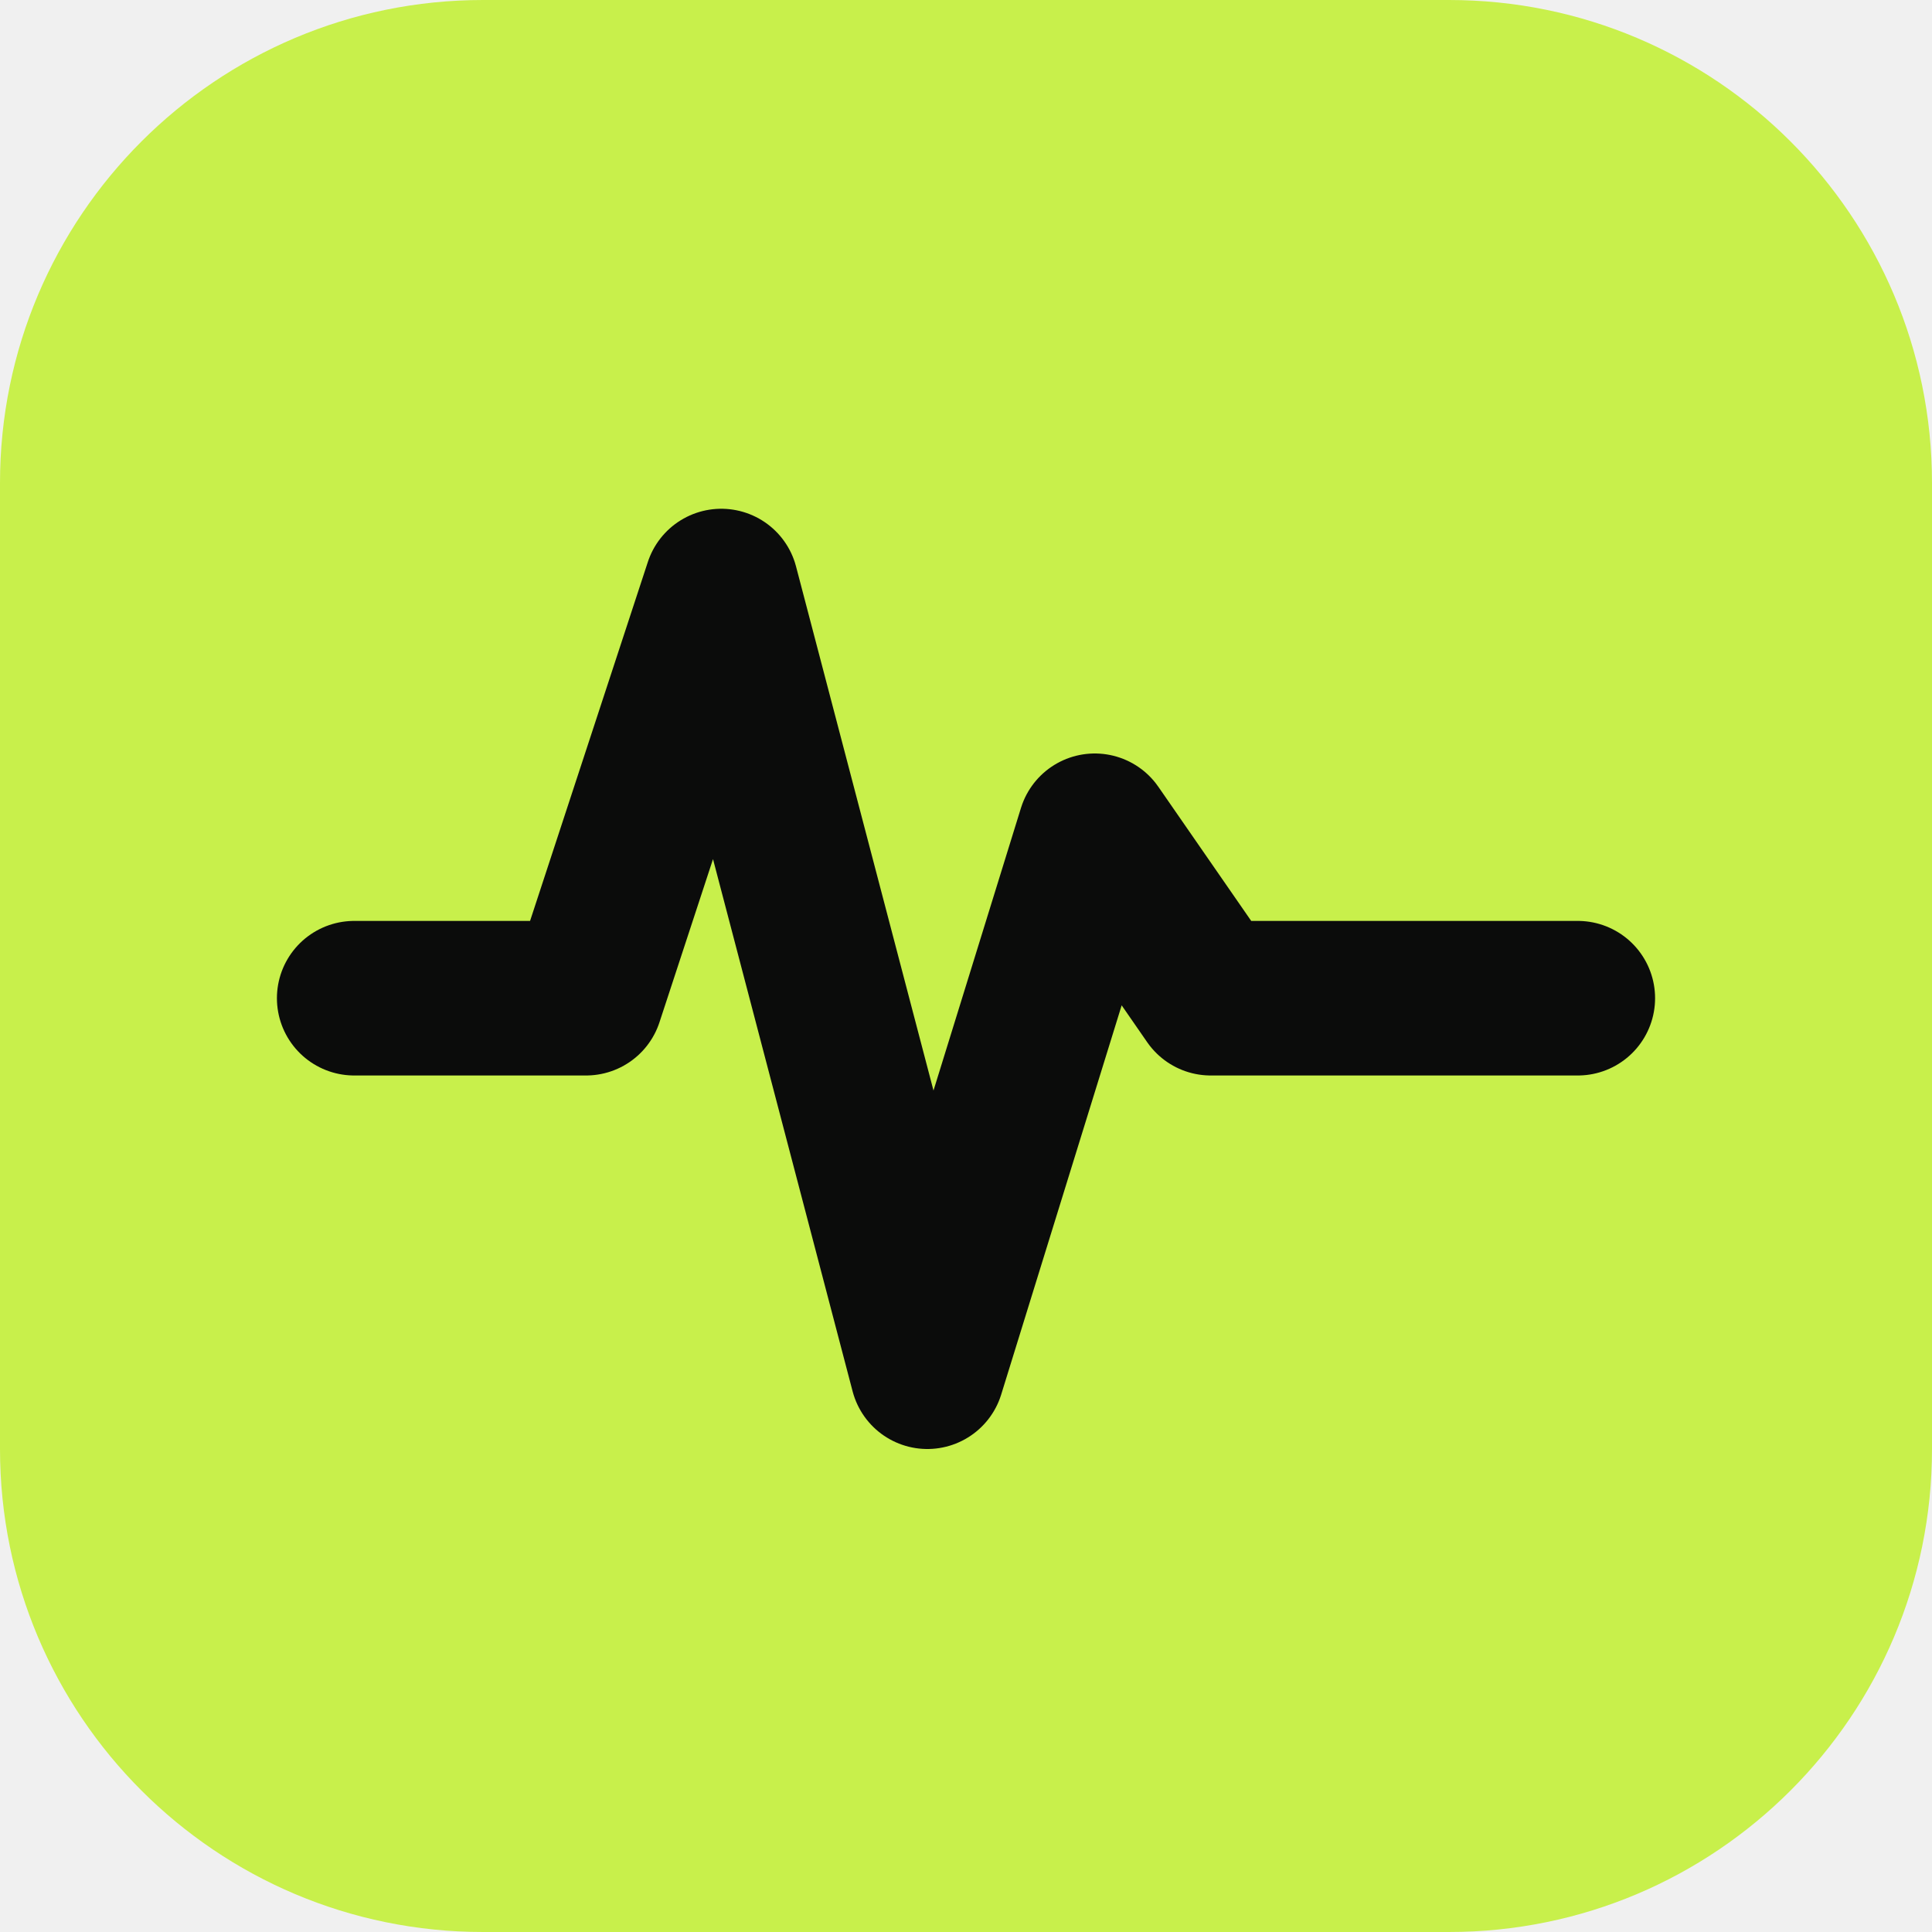
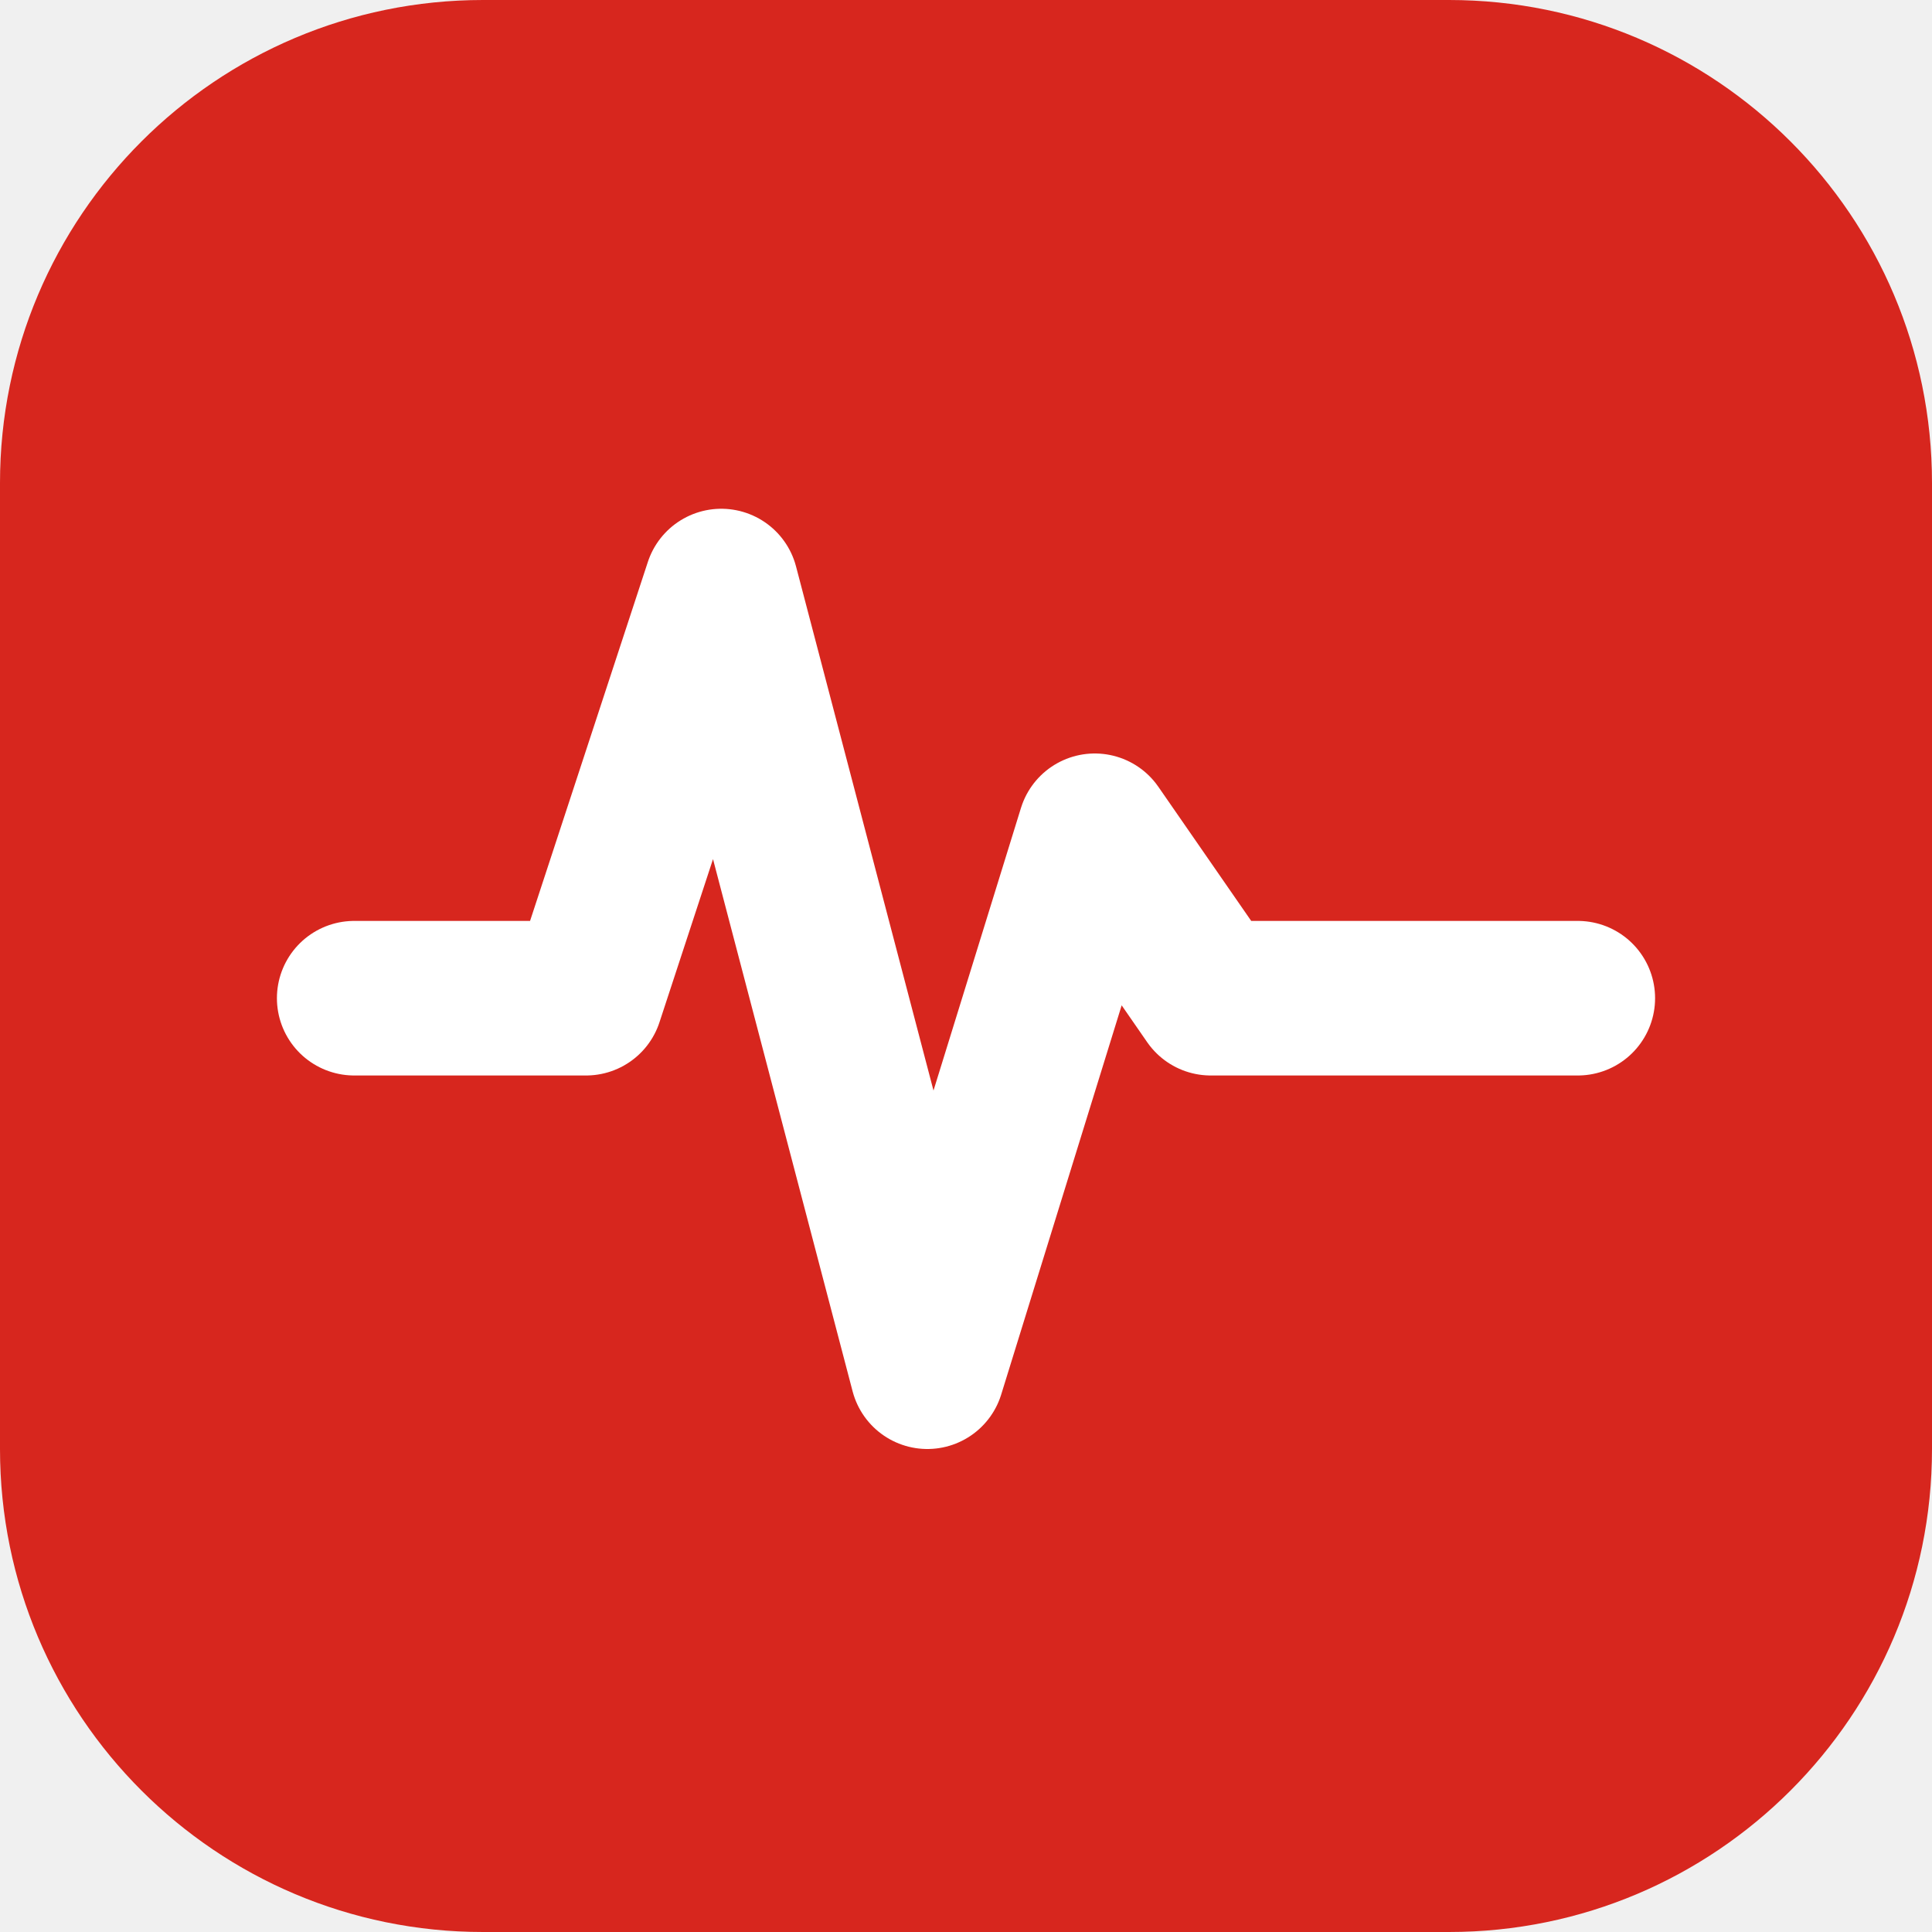
<svg xmlns="http://www.w3.org/2000/svg" viewBox="0 0 24 24">
-   <rect width="24" height="24" rx="6" fill="#c8f04b" />
-   <path d="M2.5 12.5h3.6l2.1-6.4 3.2 12.2 2.6-8.4 1.8 2.6h5.7" transform="translate(2.4 2.4) scale(.8)" fill="none" stroke="#0b0c0b" stroke-width="2.4" stroke-linecap="round" stroke-linejoin="round" />
+   <rect width="24" height="24" rx="6" fill="#D7261E" />
+   <path d="M2.5 12.5h3.6l2.1-6.4 3.2 12.2 2.6-8.4 1.8 2.6h5.7" transform="translate(2.4 2.4) scale(.8)" fill="none" stroke="#ffffff" stroke-width="2.4" stroke-linecap="round" stroke-linejoin="round" />
</svg>
